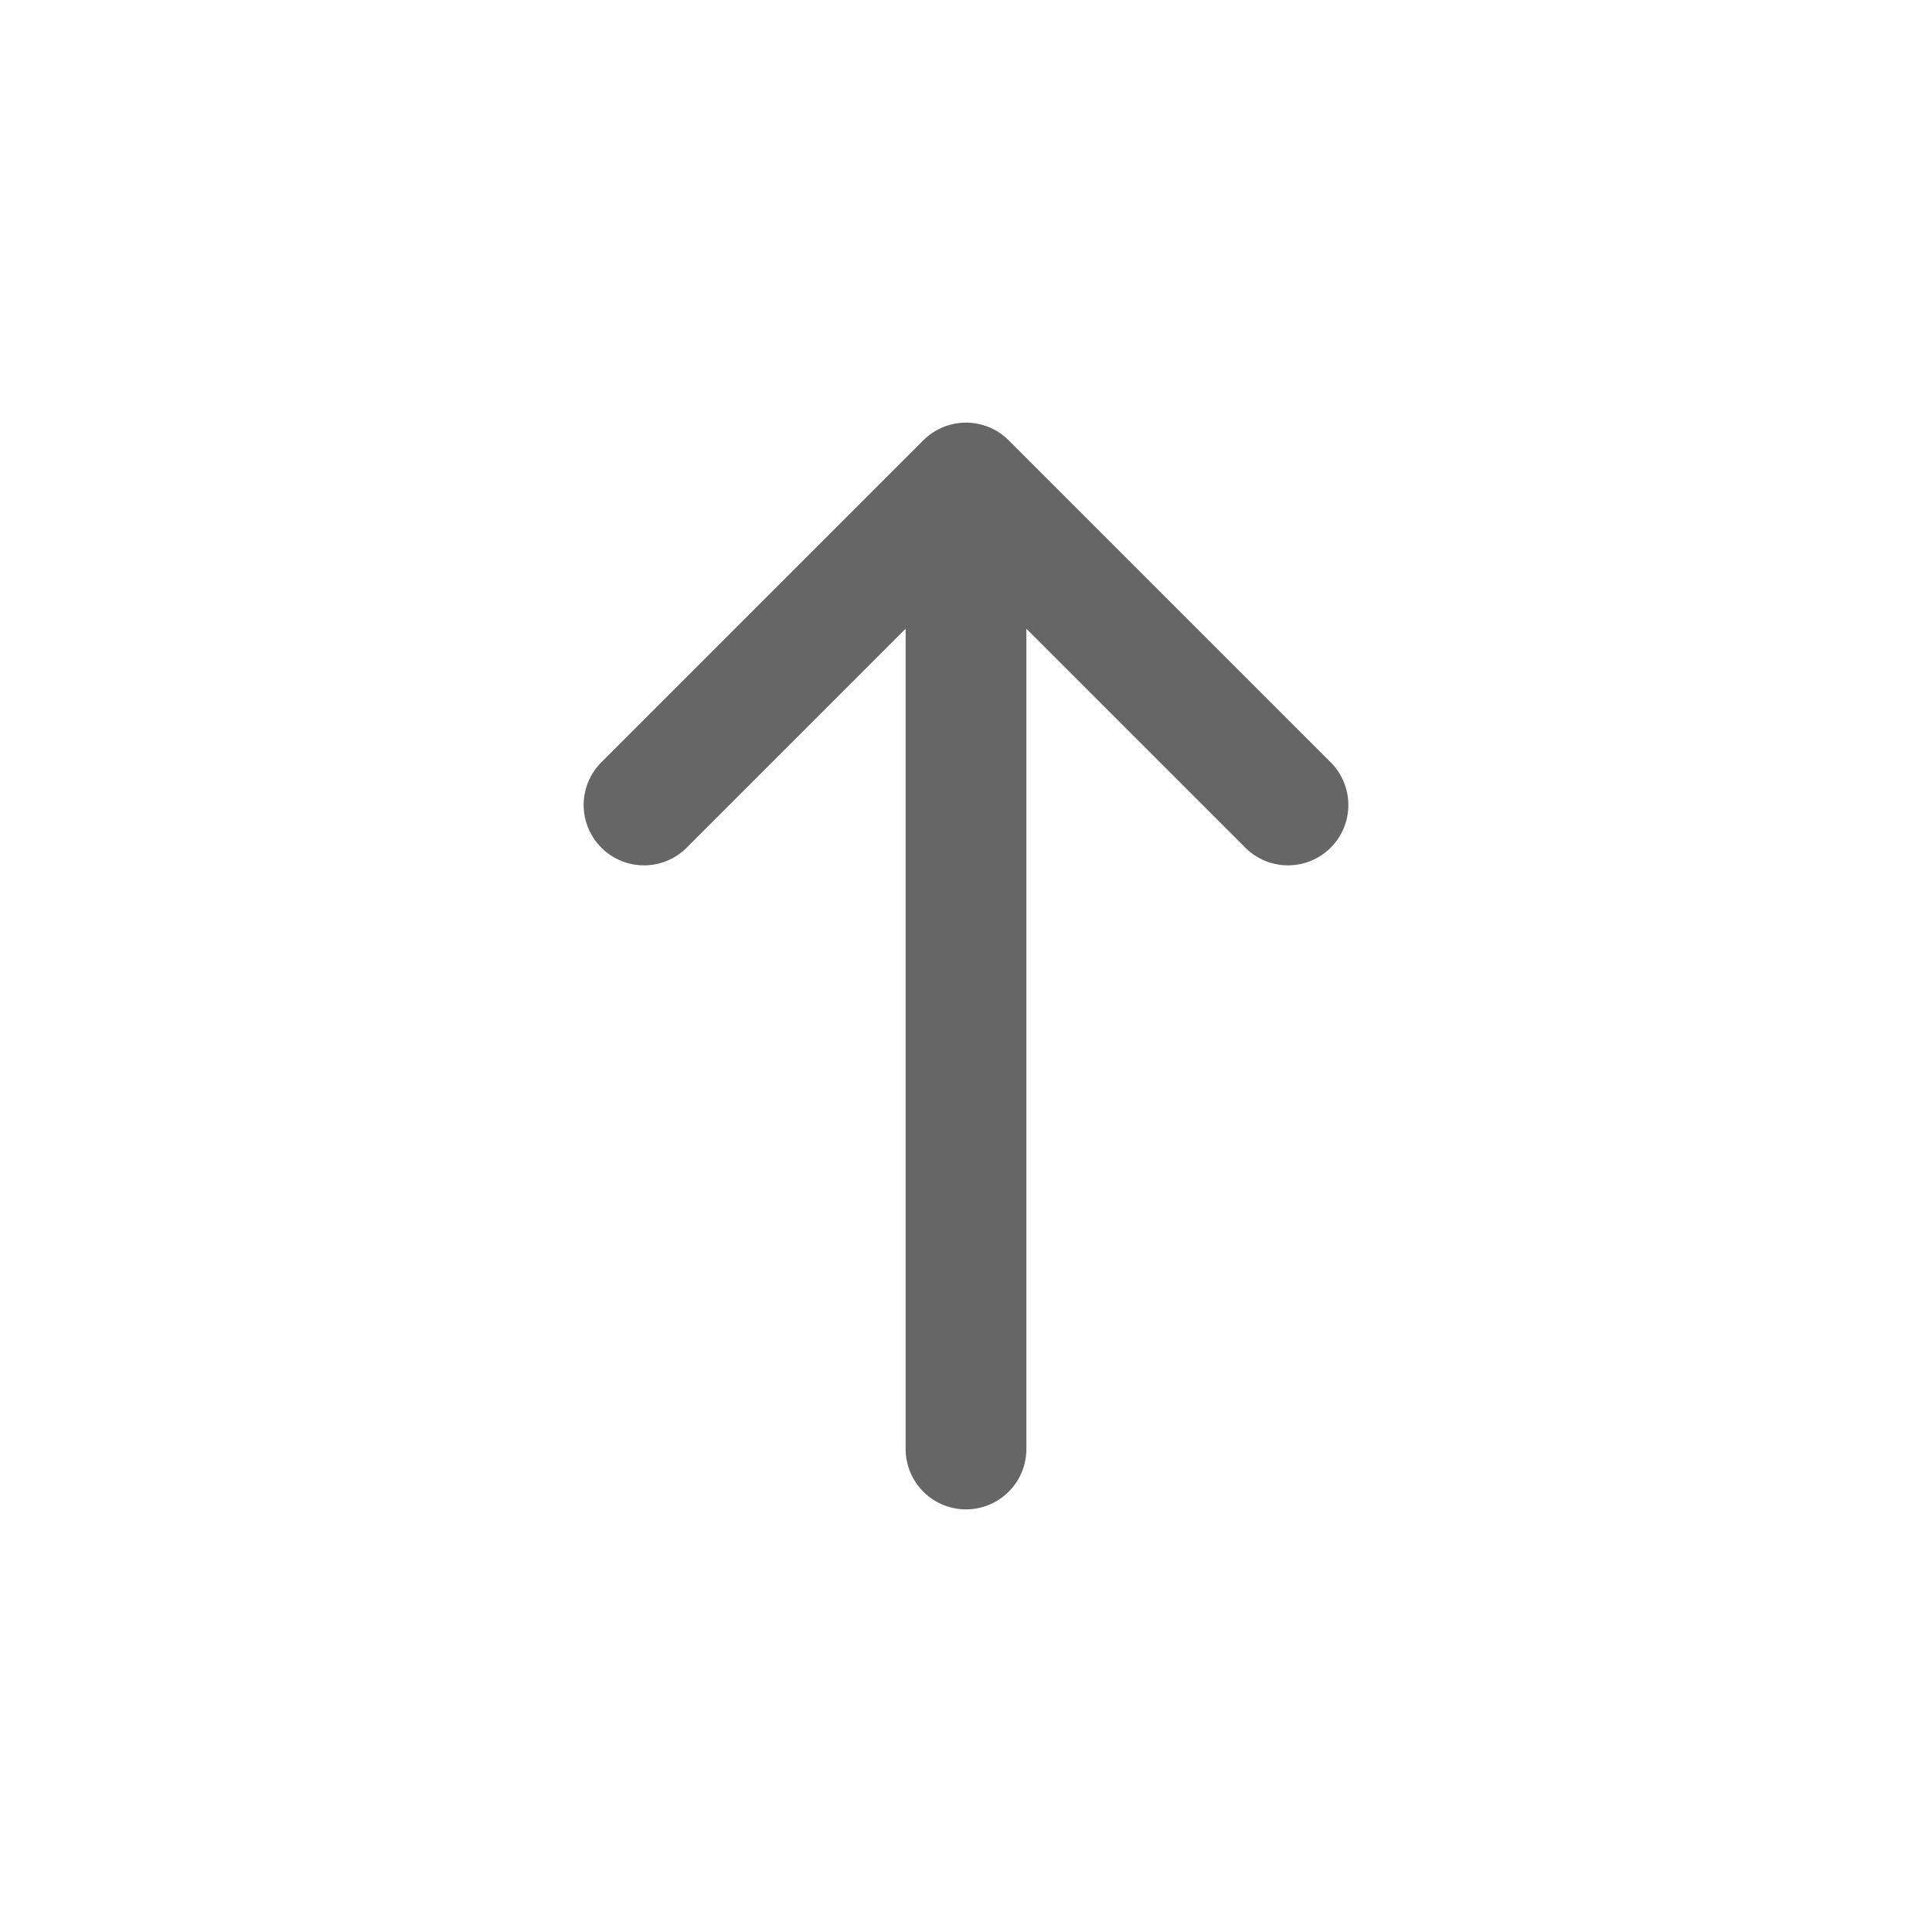
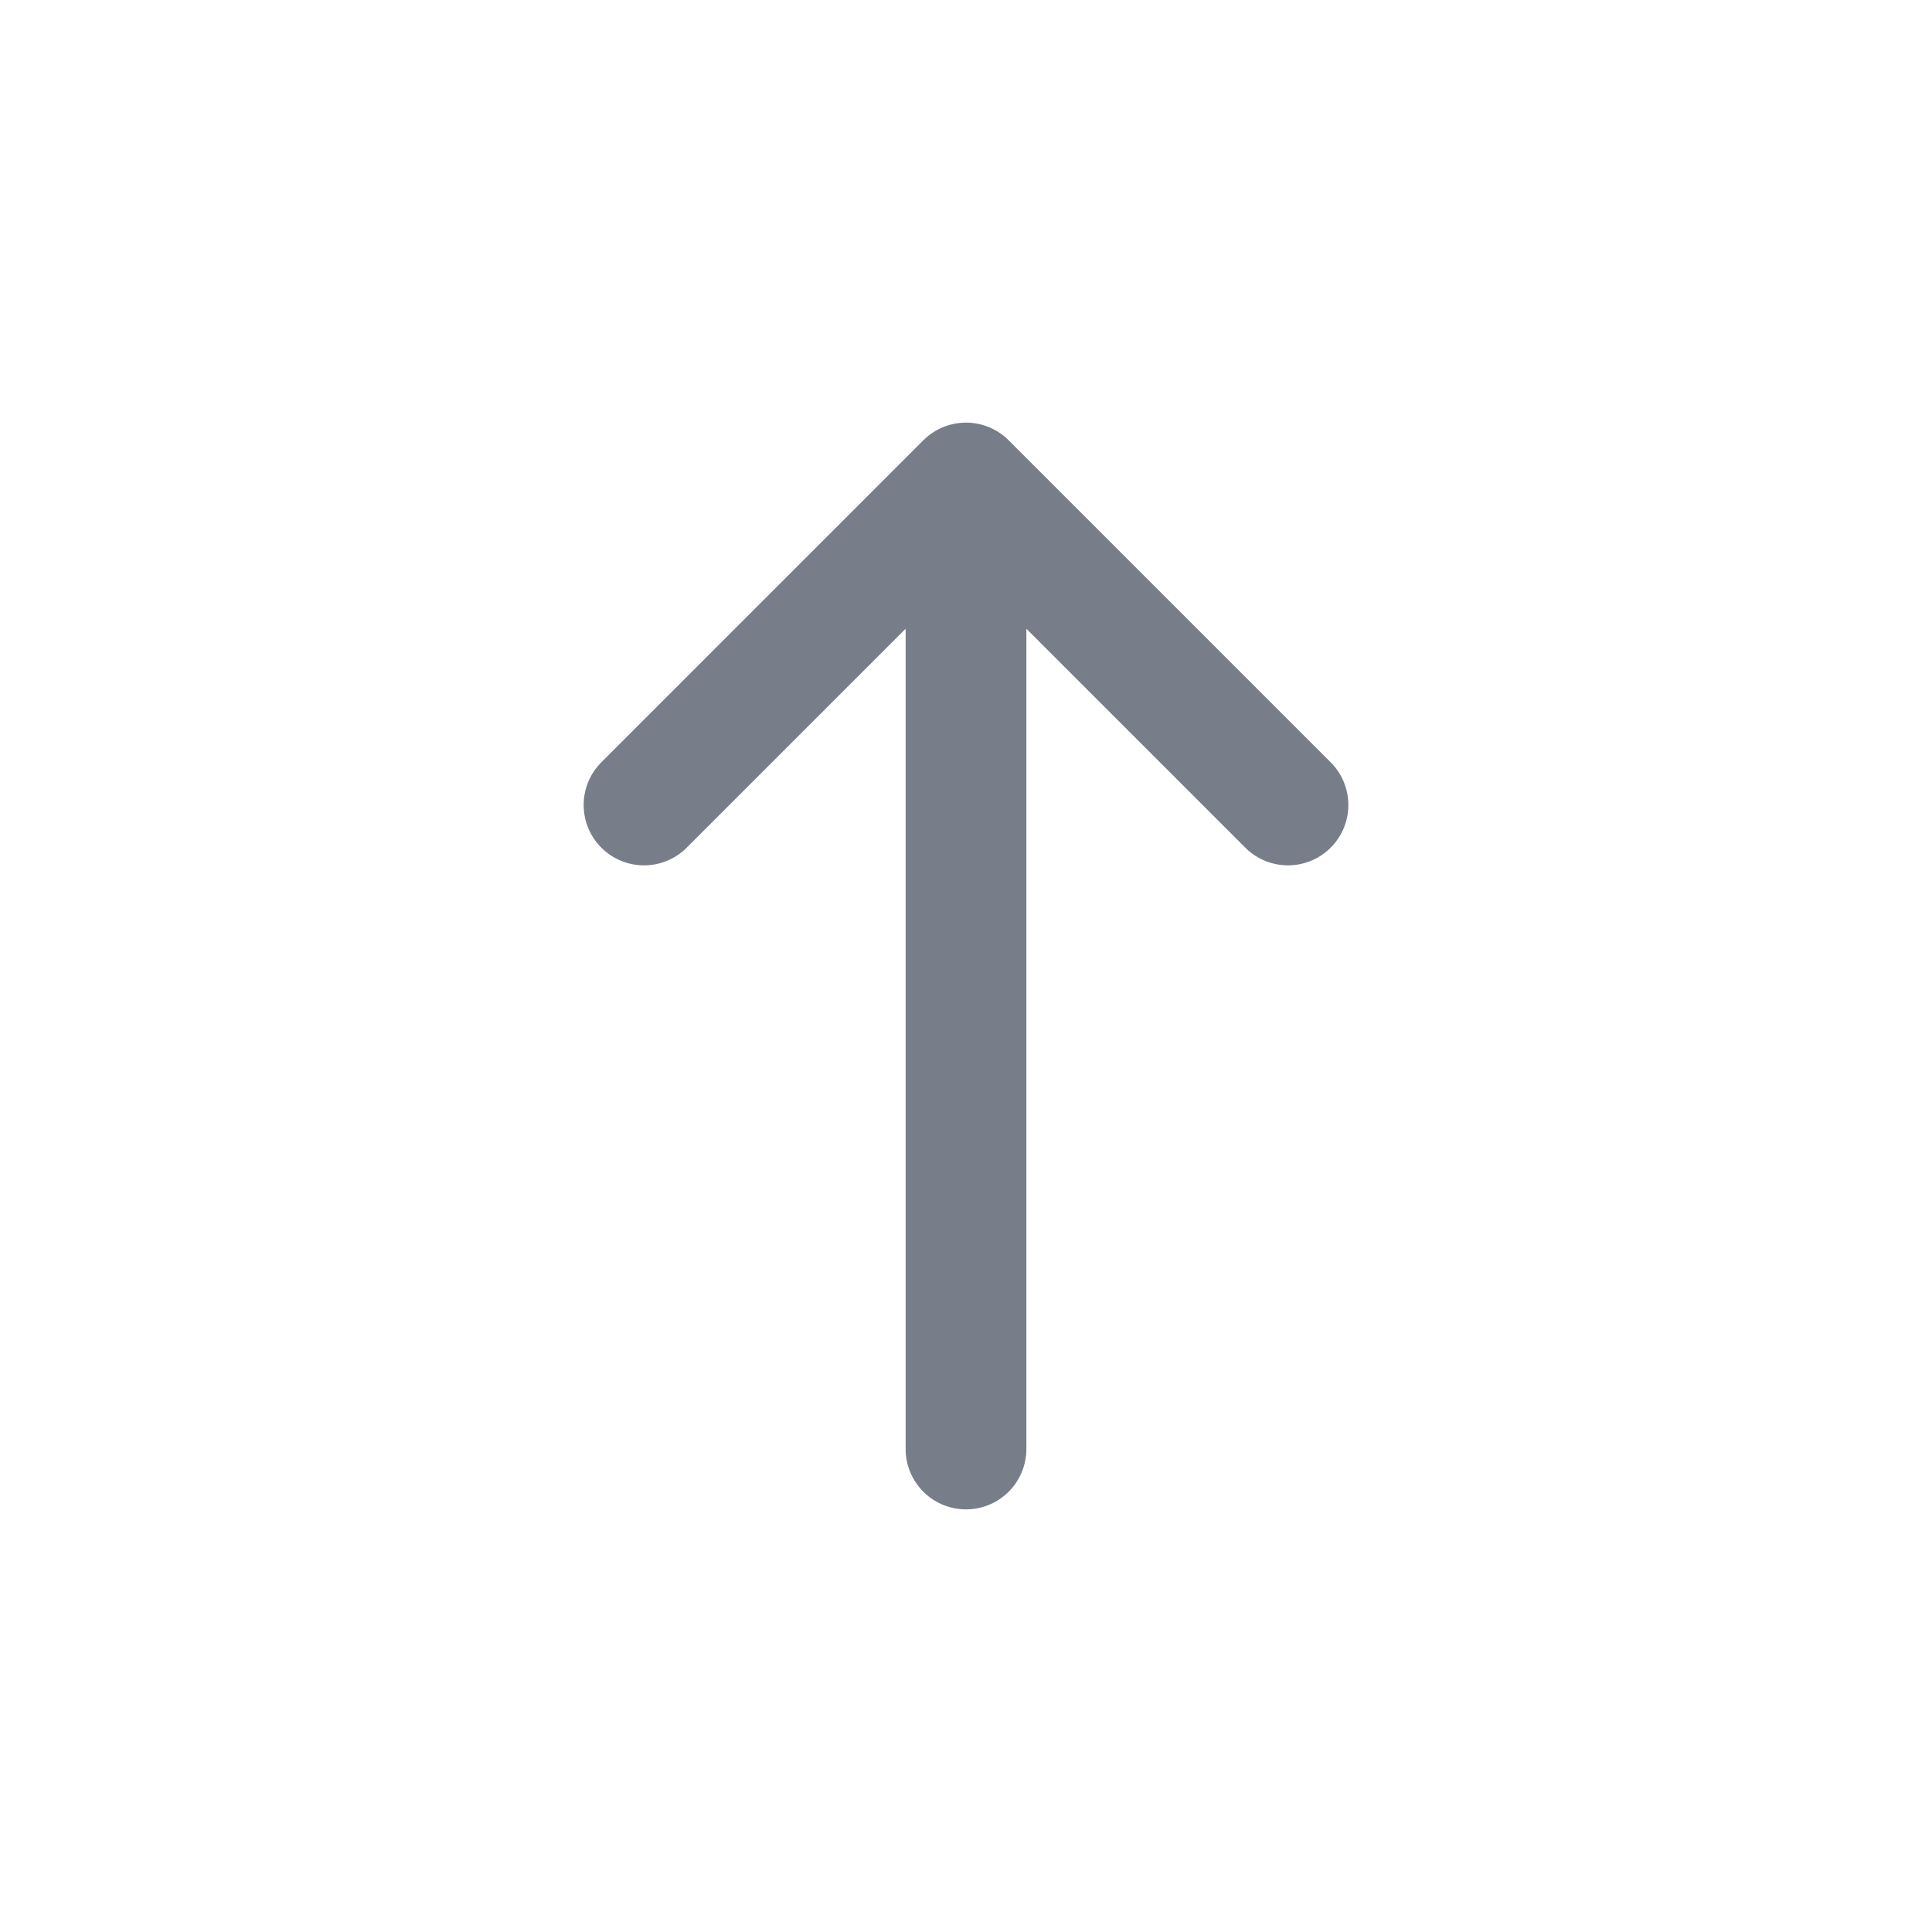
<svg xmlns="http://www.w3.org/2000/svg" preserveAspectRatio="none" overflow="visible" style="display: block;" width="32" height="32" viewBox="0 0 32 32" fill="none">
  <g id="Huge-icon/arrows/outline/arrow-left">
-     <path id="Vector 190" d="M21.333 13.333L16 8L10.667 13.333M16 8V24" stroke-width="2" stroke-linecap="round" stroke-linejoin="round" stroke="black" stroke-opacity="0.6" />
+     <path id="Vector 190" d="M21.333 13.333L16 8L10.667 13.333M16 8V24" stroke-width="2" stroke-linecap="round" stroke-linejoin="round" stroke="#1E293B" stroke-opacity="0.6" />
  </g>
</svg>
